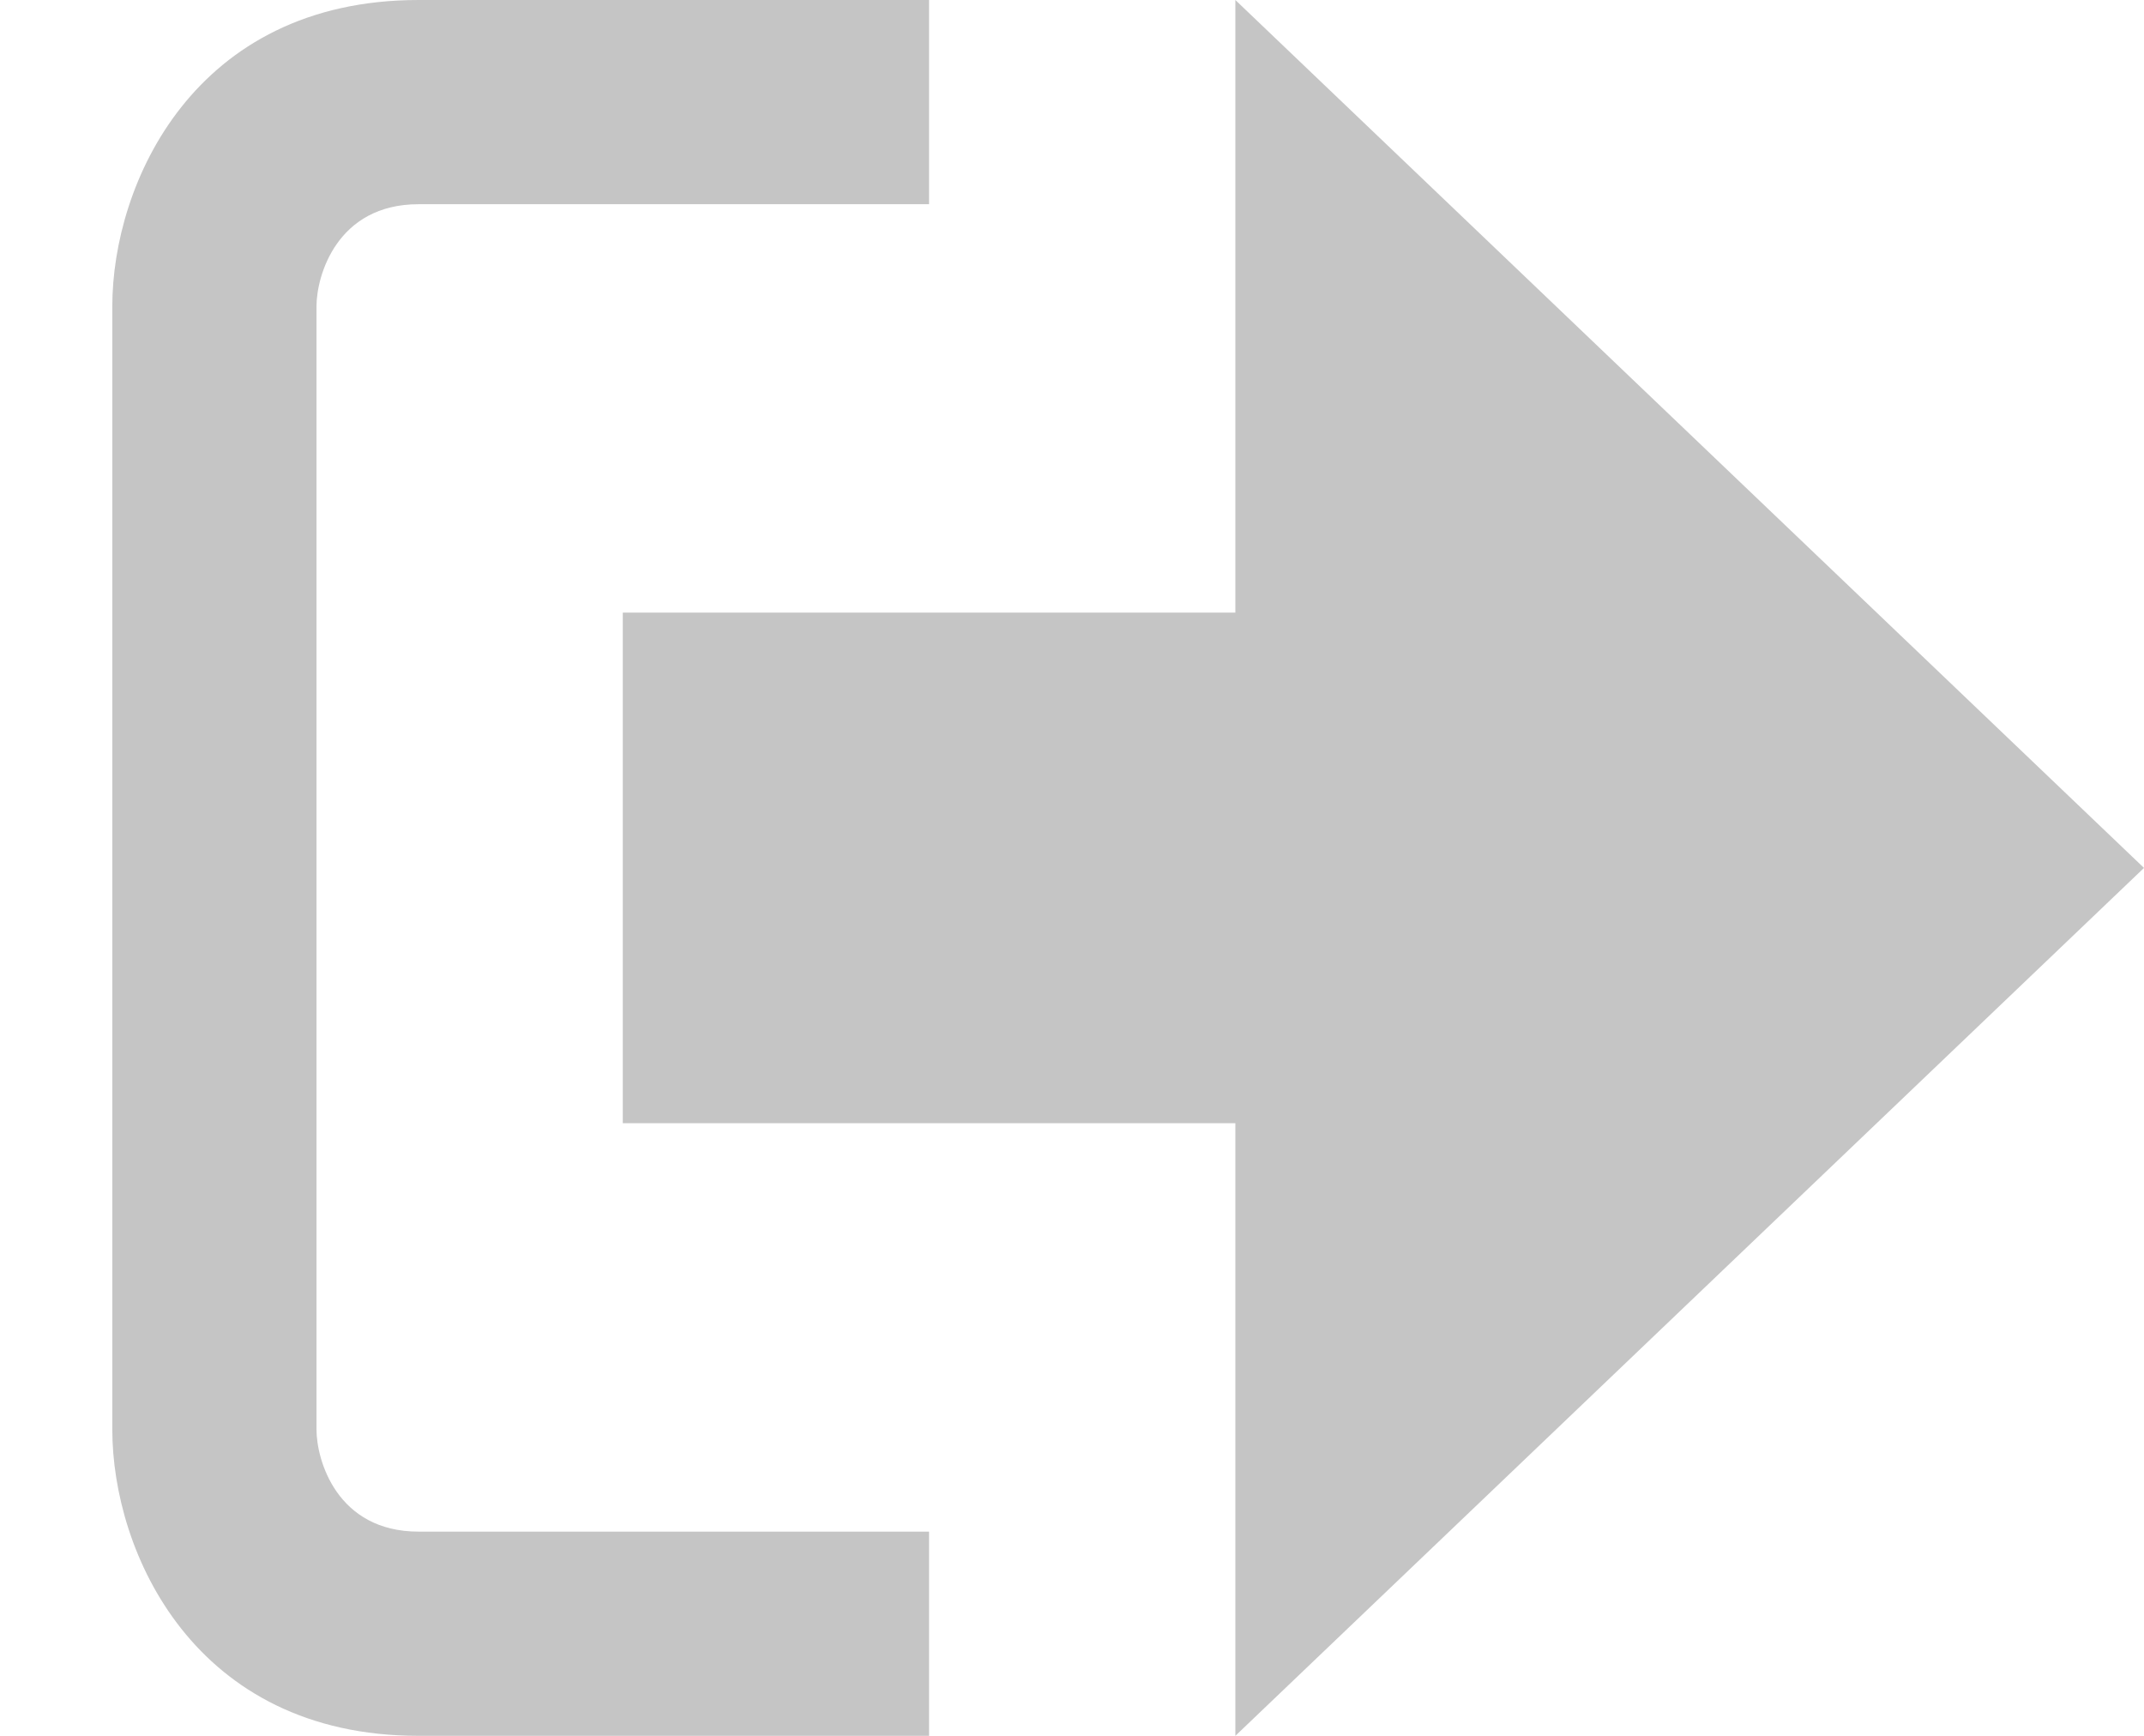
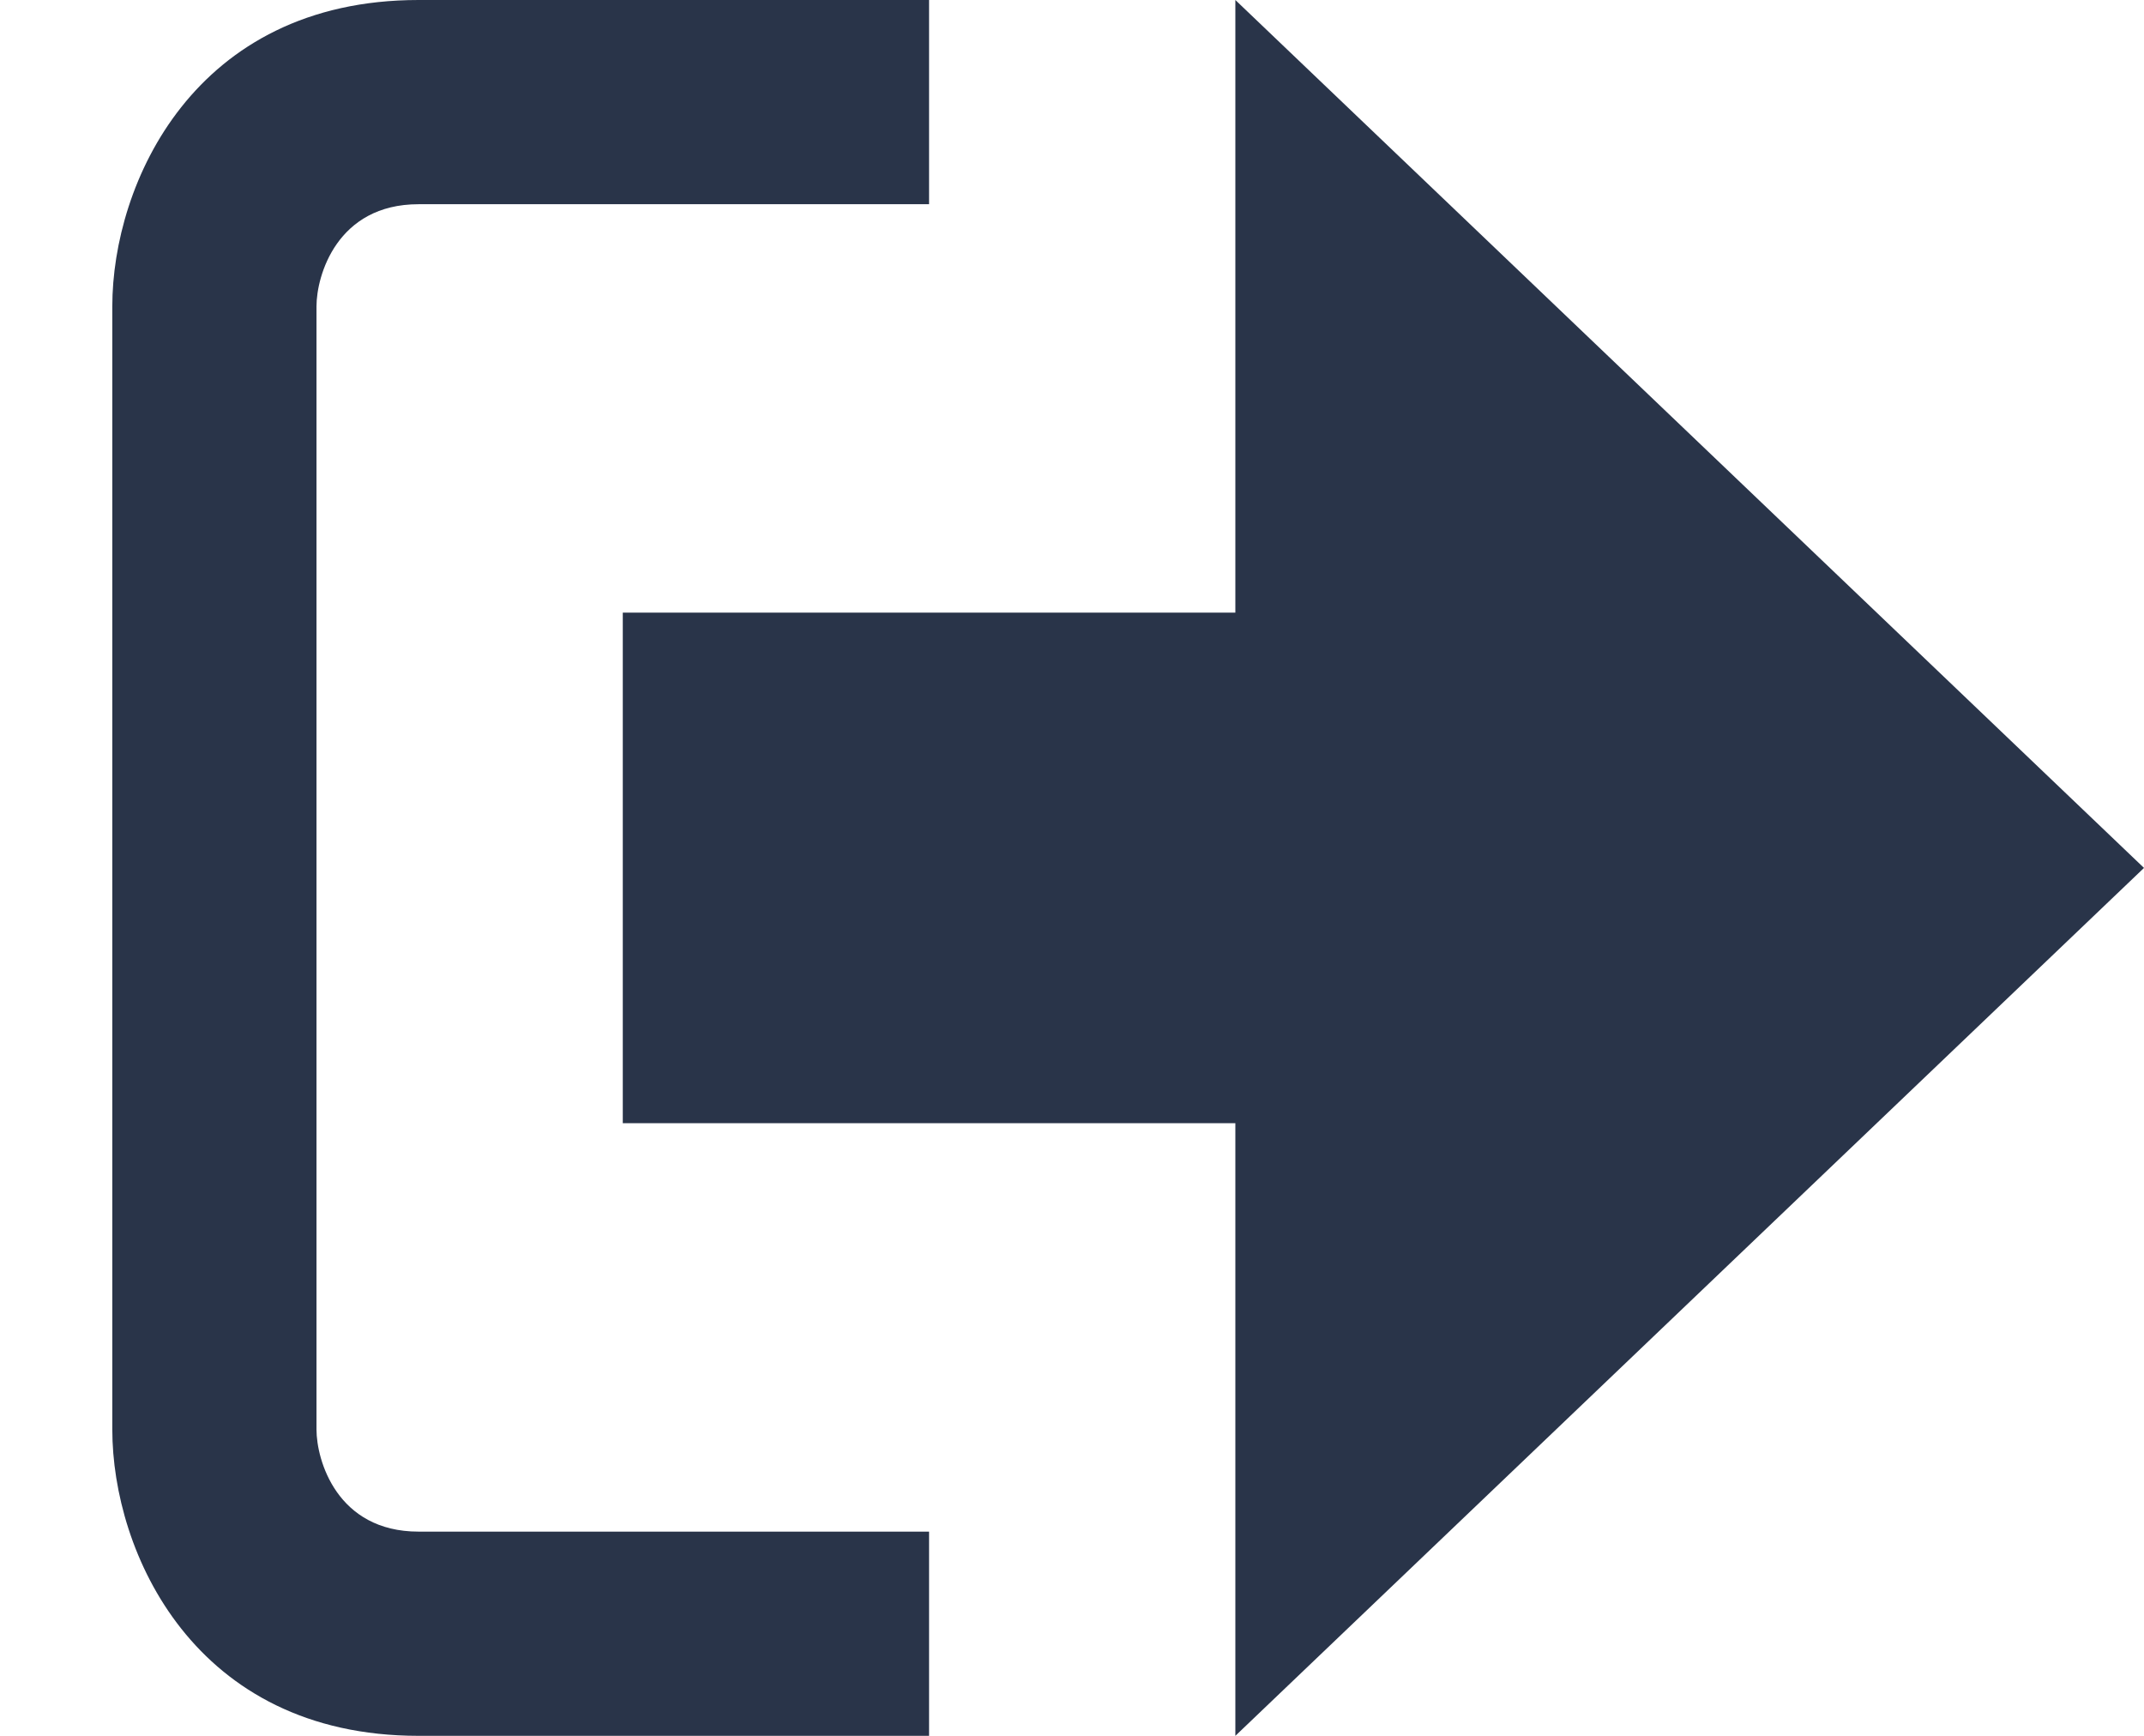
<svg xmlns="http://www.w3.org/2000/svg" width="21" height="17">
-   <g fill="#c5c5c5">
+   <g fill="#293449">
    <path d="M21 8.5L12.1 0v6h-6v5h6v6z" />
    <path d="M3.1 14V3c0-.3.2-1 1-1h5V0h-5c-2.2 0-3 1.8-3 3v11c0 1.2.8 3 3 3h5v-2h-5c-.8 0-1-.7-1-1z" />
  </g>
</svg>
